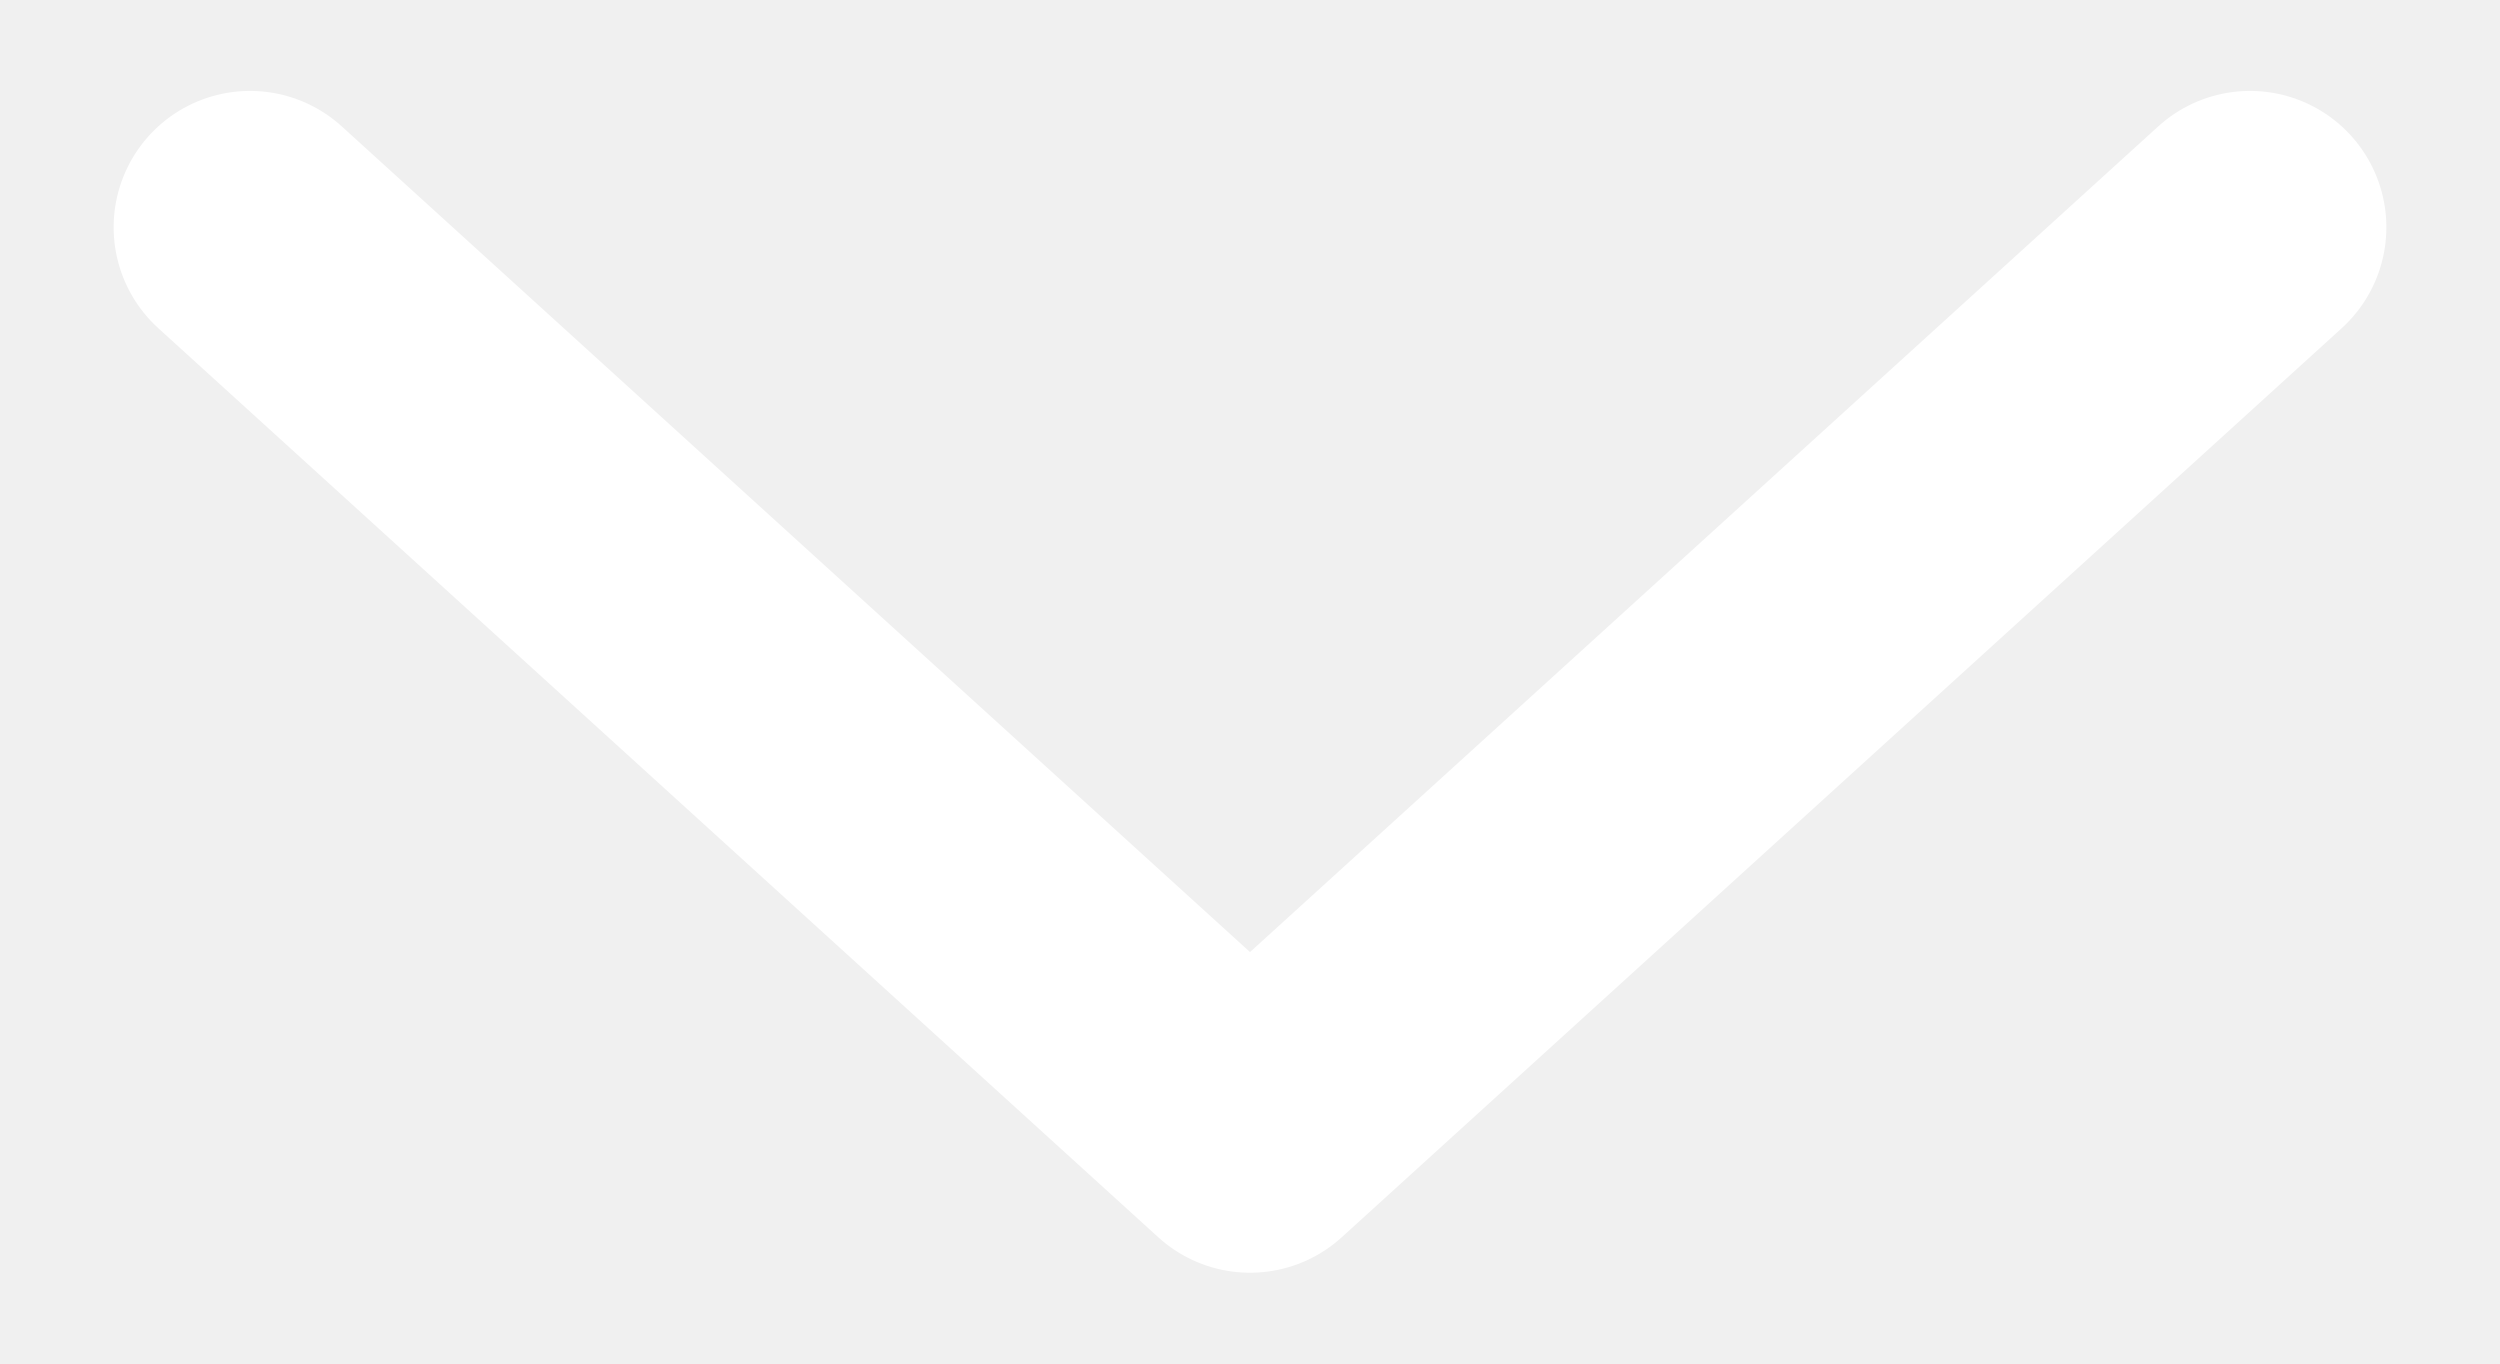
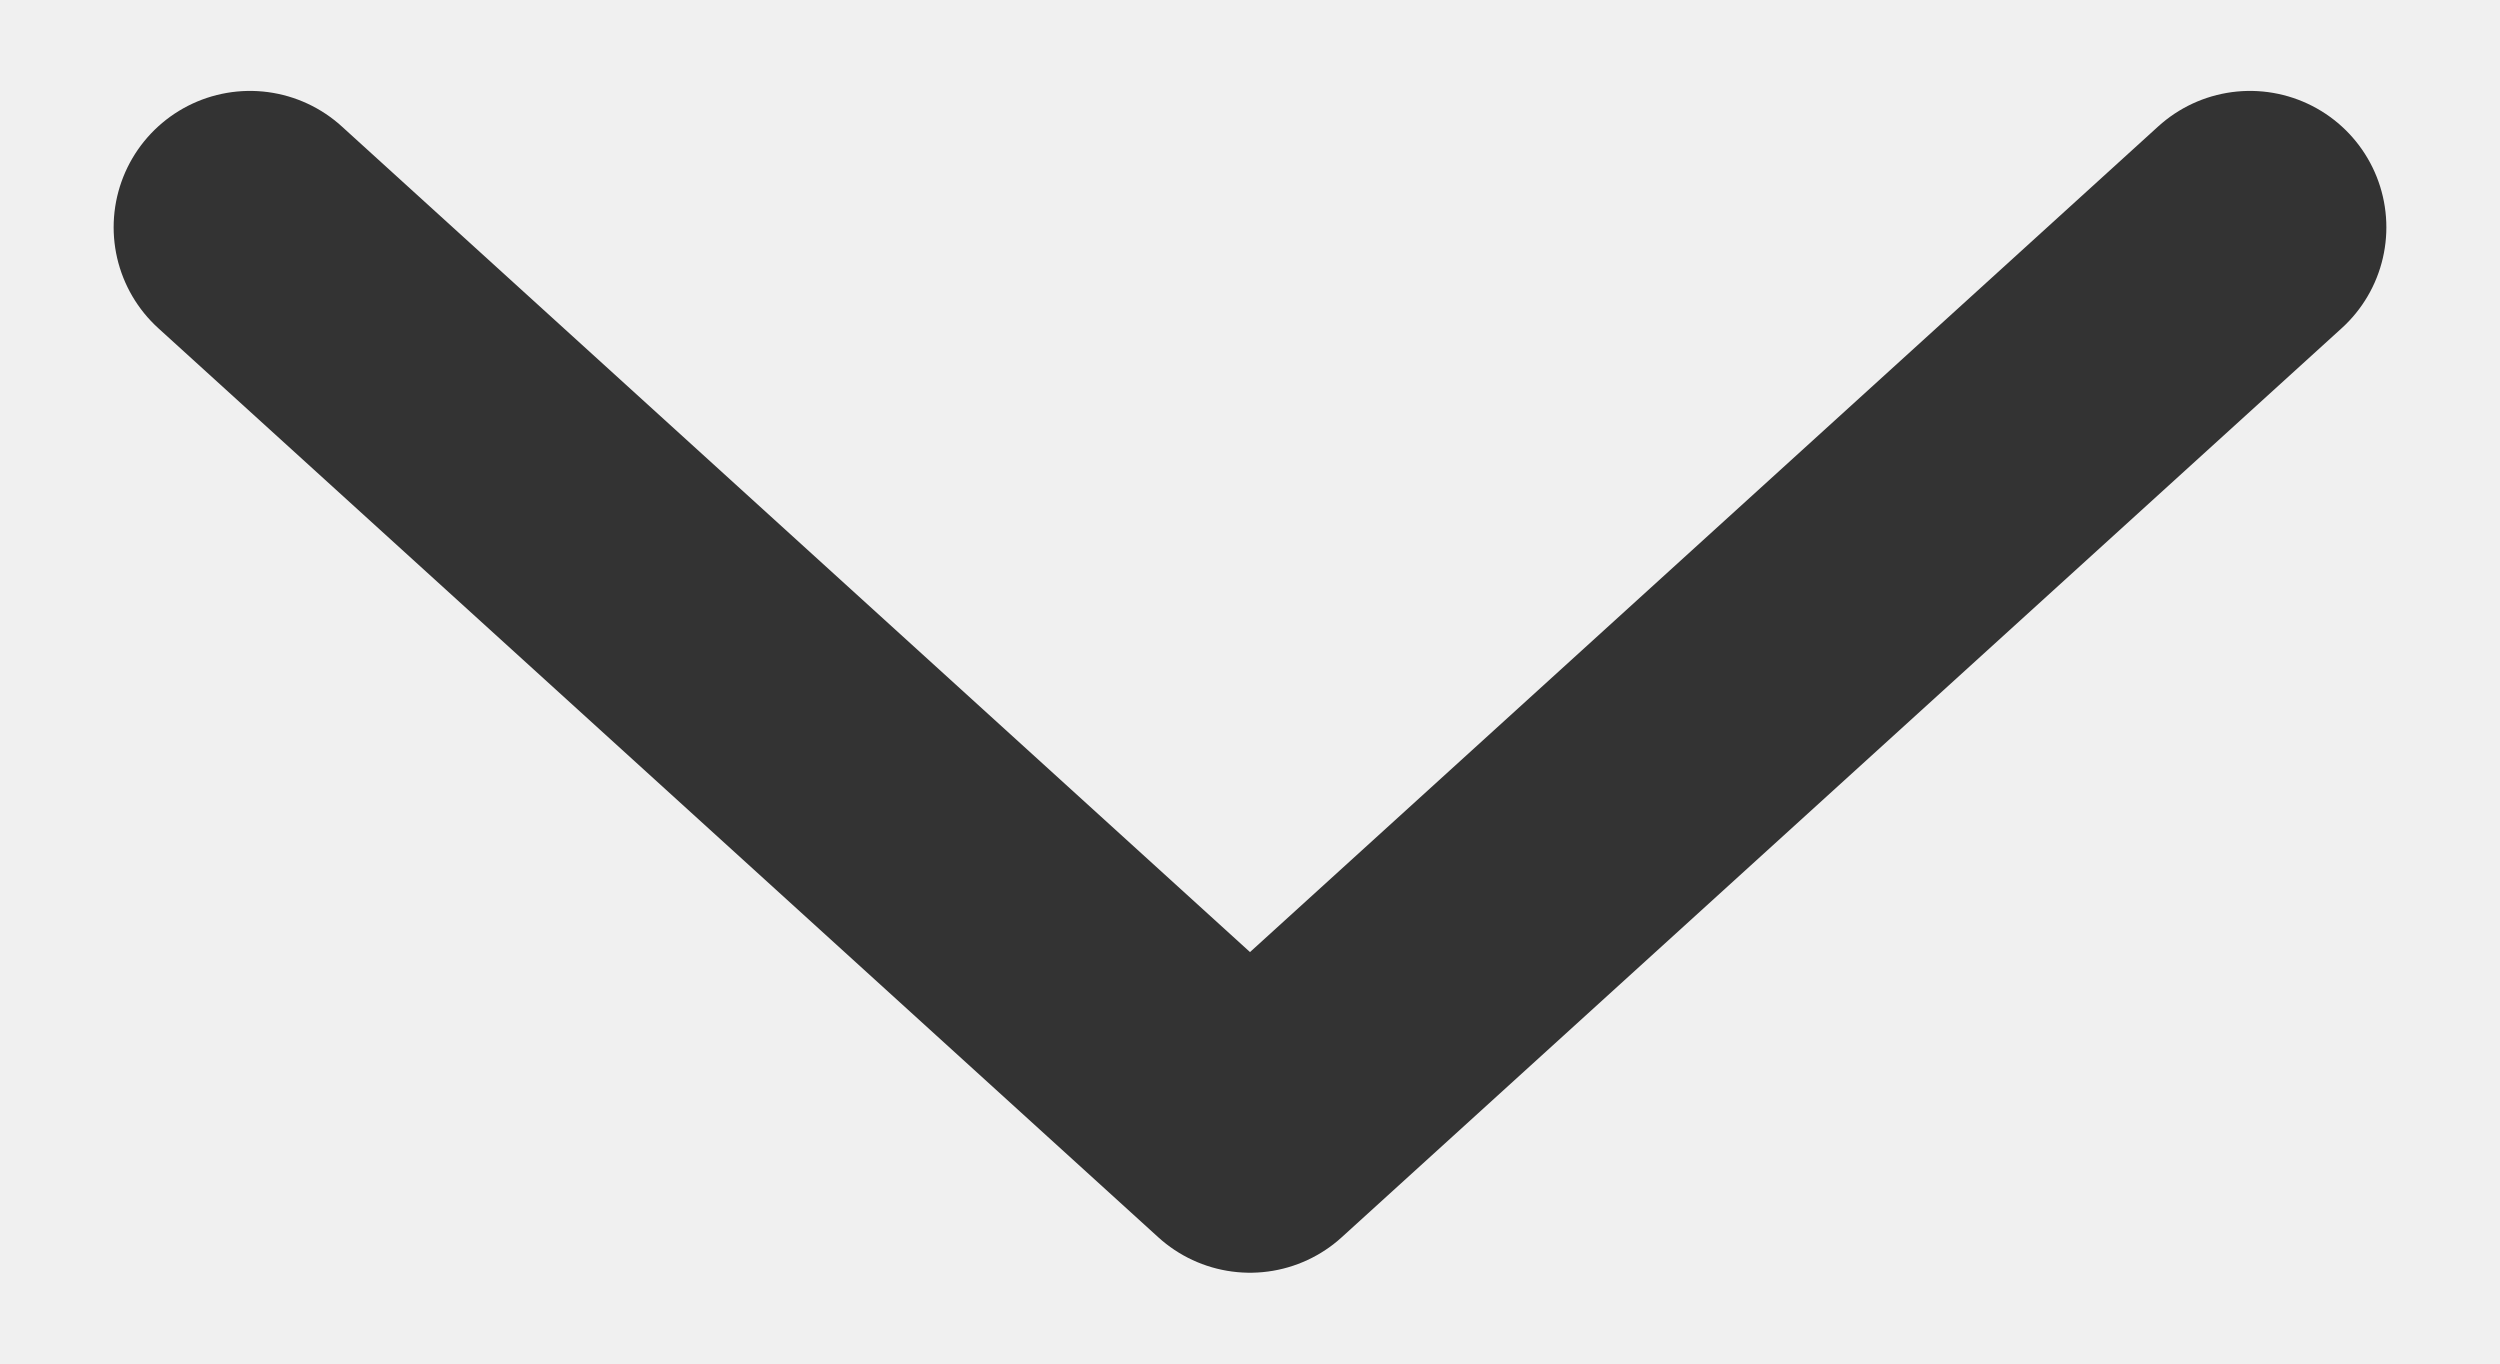
<svg xmlns="http://www.w3.org/2000/svg" width="11" height="6" viewBox="0 0 11 6" fill="none">
  <g clip-path="url(#clip0_194_97)">
-     <path d="M1.1 1L5.5 5L9.9 1" stroke="#ffffff" stroke-width="1.2" stroke-linecap="round" stroke-linejoin="round" />
+     <path d="M1.1 1L5.5 5L9.9 1" stroke="#333" stroke-width="1.2" stroke-linecap="round" stroke-linejoin="round" />
  </g>
-   <defs>
-     <clipPath id="clip0_194_97">
-       <rect width="11" height="6" fill="white" />
-     </clipPath>
-   </defs>
</svg>
